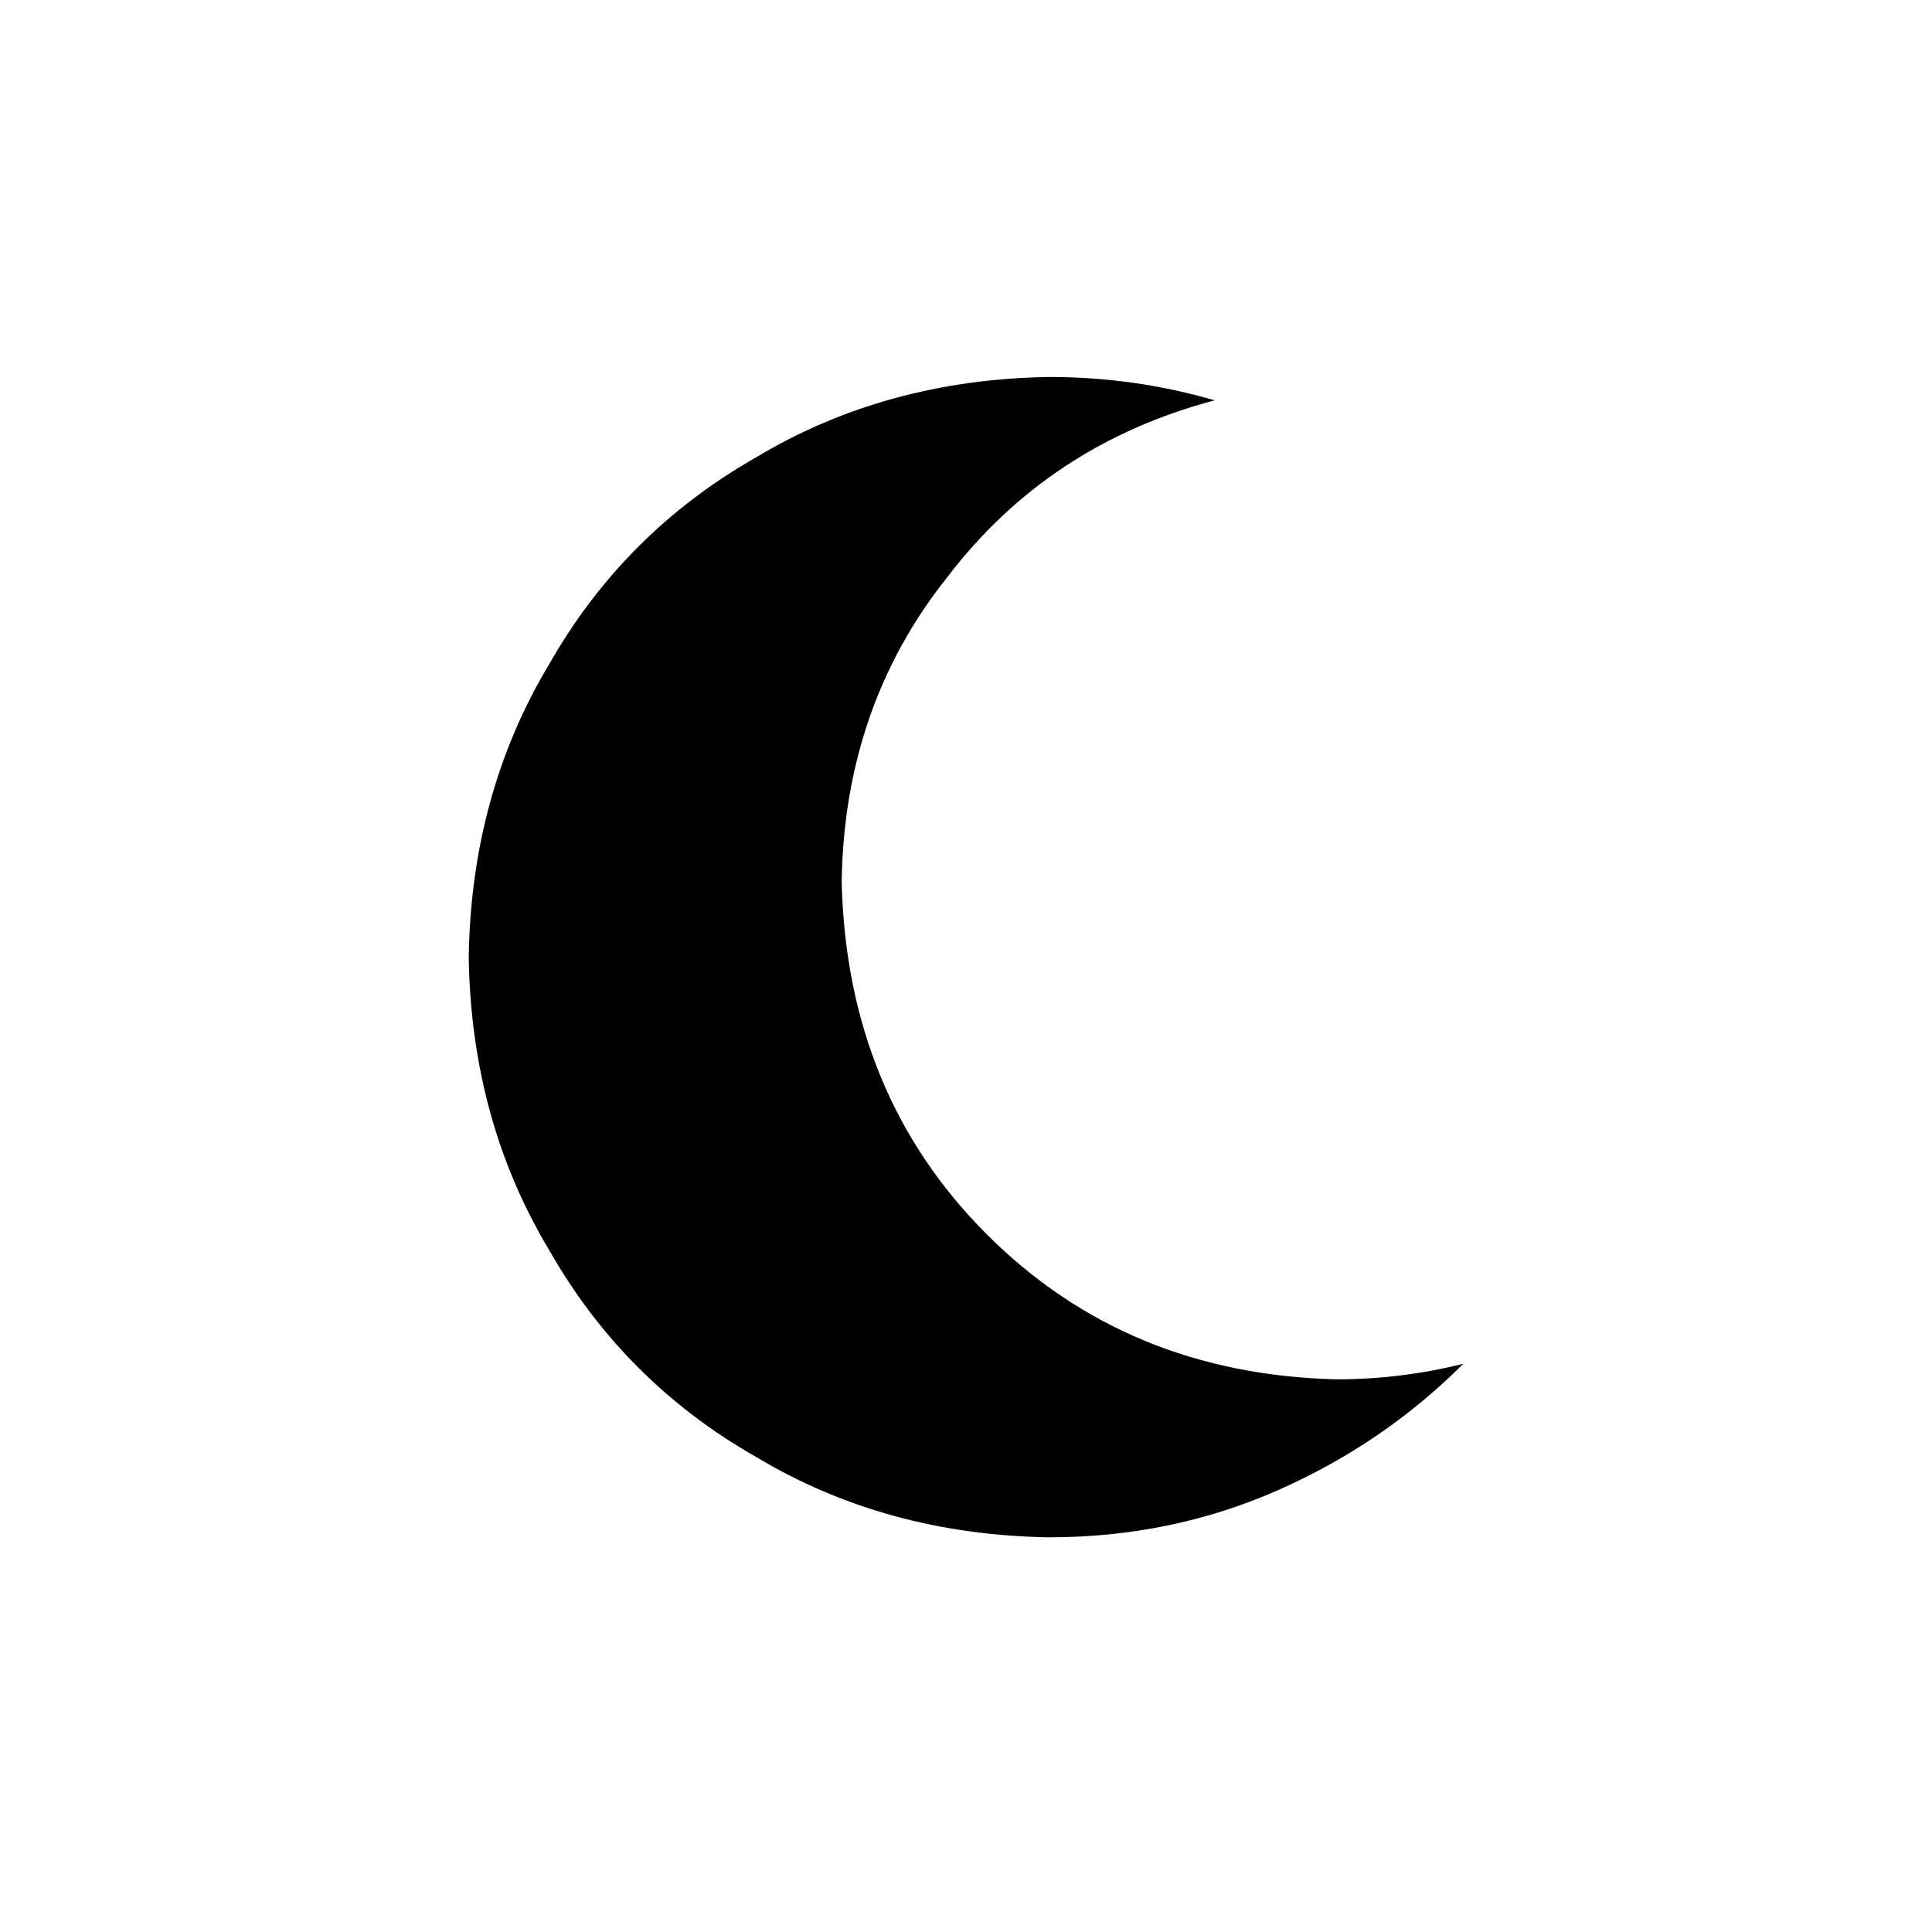
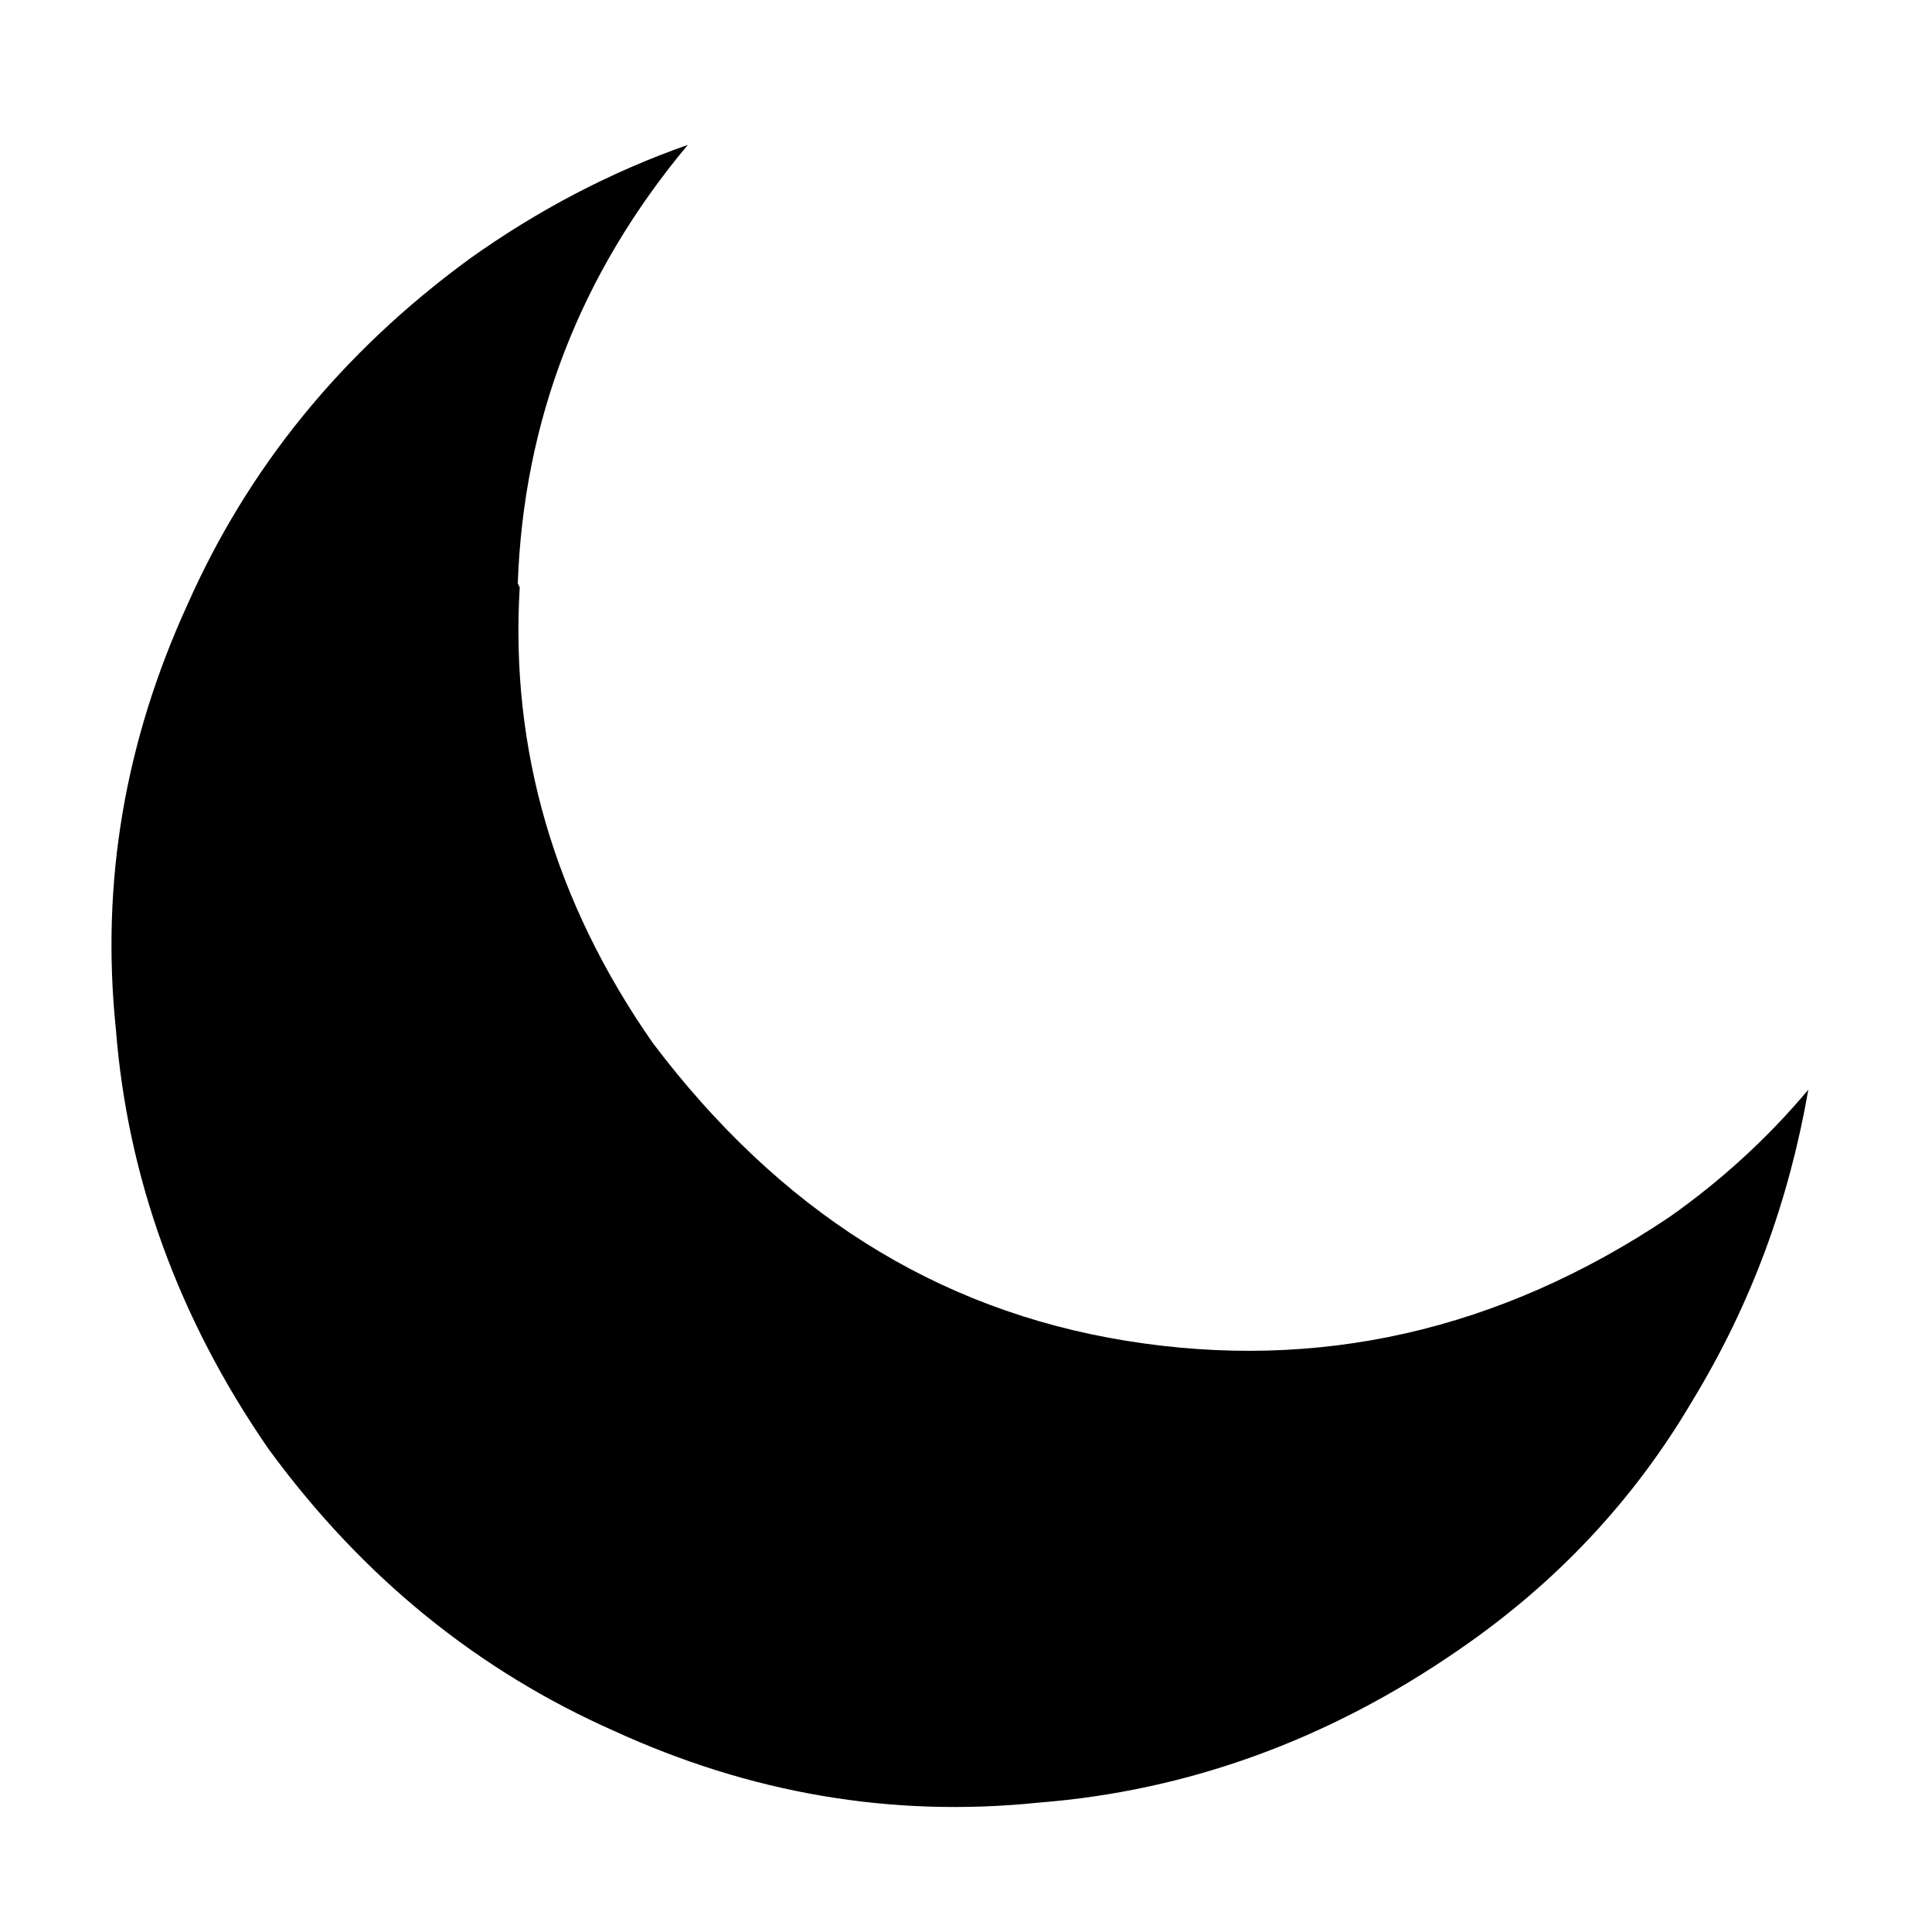
- <svg xmlns="http://www.w3.org/2000/svg" id="Vrstva_1" data-name="Vrstva 1" viewBox="0 0 100 100">
-   <path d="M49.062,29.835c-3.576,4.47-5.409,9.742-5.497,15.819.179,7.33,2.682,13.406,7.508,18.232s10.858,7.33,18.098,7.508c2.233,0,4.424-.269,6.569-.805-2.771,2.771-5.989,4.961-9.652,6.569-3.666,1.608-7.598,2.413-11.798,2.413-5.63-.09-10.681-1.475-15.148-4.156-4.558-2.591-8.134-6.166-10.725-10.725-2.682-4.468-4.068-9.519-4.156-15.149.088-5.63,1.475-10.679,4.156-15.148,2.591-4.558,6.167-8.132,10.725-10.725,4.468-2.681,9.519-4.066,15.148-4.156,2.95,0,5.809.402,8.58,1.207-5.721,1.521-10.322,4.558-13.808,9.116Z" />
+ <svg xmlns="http://www.w3.org/2000/svg" id="Vrstva_1" version="1.1" viewBox="0 0 100 100">
+   <path d="M26.9,30.4c-.5,8.4,1.8,16.3,6.9,23.6,6.5,8.6,14.6,13.8,24.5,15.4s19.3-.5,28.1-6.4c2.7-1.9,5.1-4.1,7.2-6.6-1,5.7-2.9,11-6,16.1-3,5.1-7,9.4-12.1,12.9-6.8,4.7-14.1,7.3-21.7,7.9-7.7.8-15-.5-22-3.7-7-3.1-13-7.9-17.9-14.6-4.7-6.8-7.3-14.1-7.9-21.7-.8-7.7.5-15,3.7-22,3.1-7,7.9-13,14.6-17.9,3.5-2.5,7.3-4.5,11.3-5.9-5.6,6.7-8.5,14.3-8.8,22.7h0Z" />
</svg>
